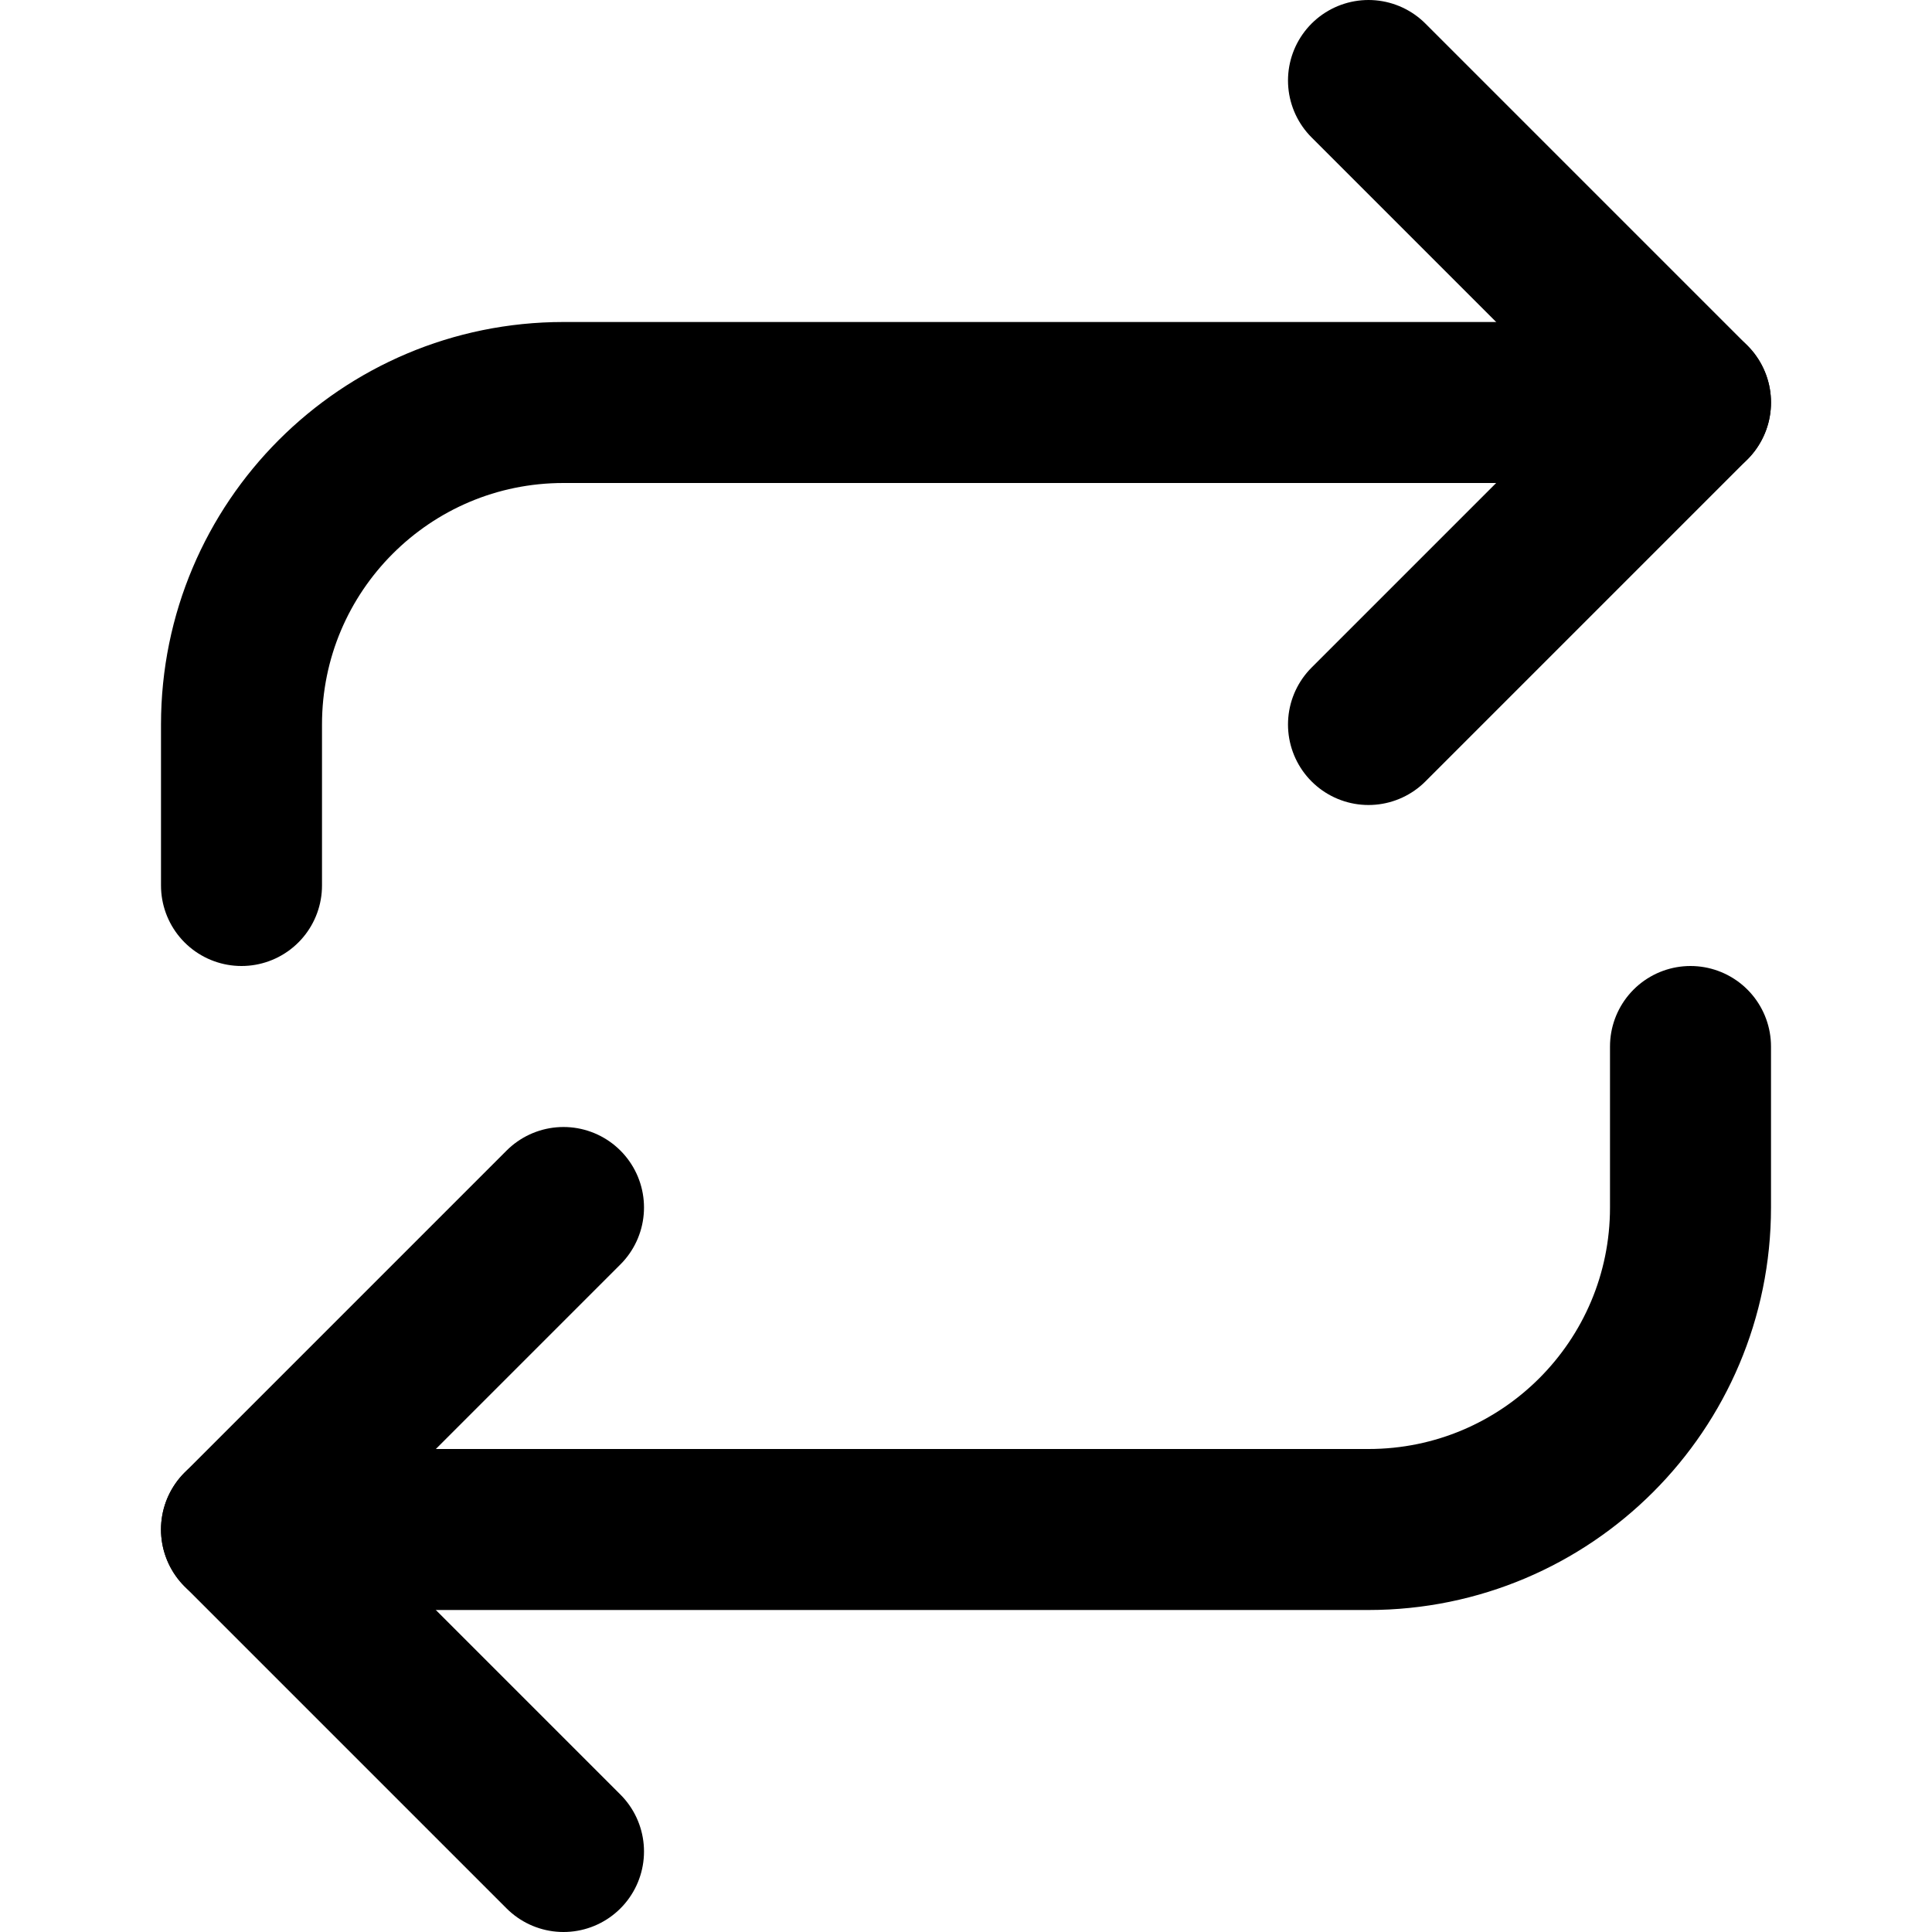
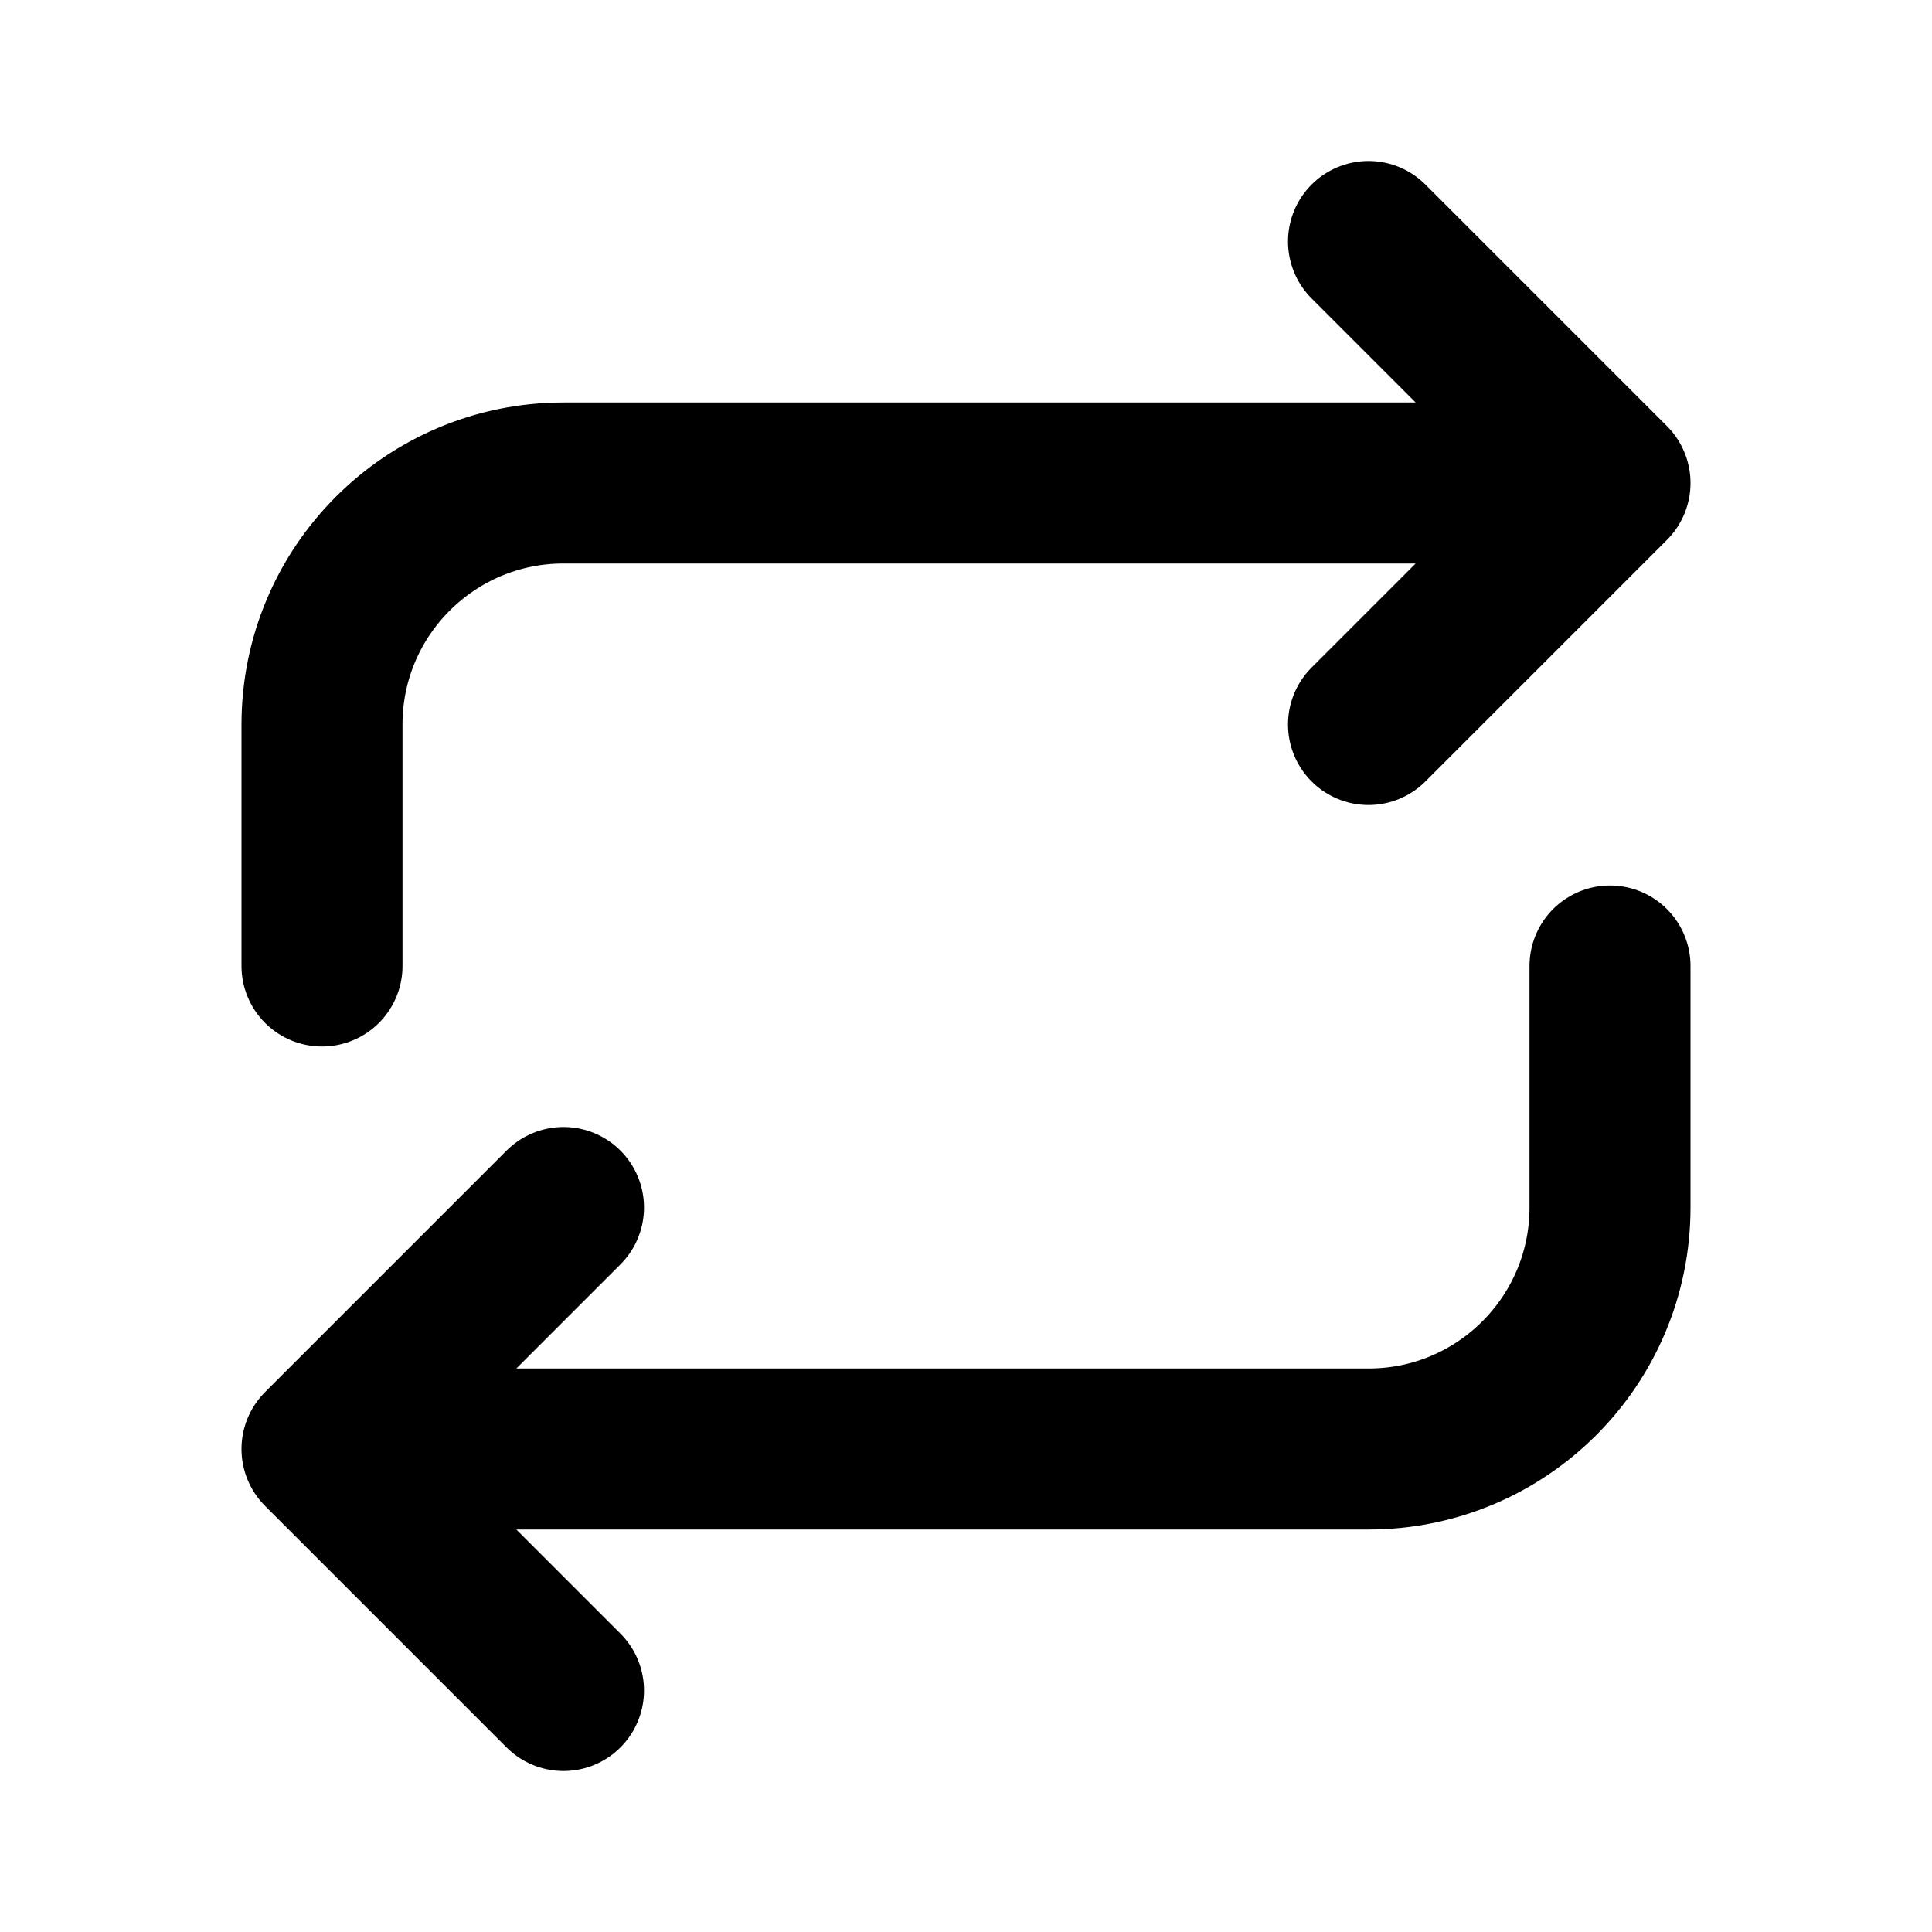
- <svg xmlns="http://www.w3.org/2000/svg" width="12" height="12" viewBox="0 0 24 24" fill="none" stroke="currentColor" stroke-width="2" stroke-linecap="round" stroke-linejoin="round" class="feather feather-repeat">
-   <polyline points="17 1 21 5 17 9" />
-   <path d="M3 11V9a4 4 0 0 1 4-4h14" />
-   <polyline points="7 23 3 19 7 15" />
-   <path d="M21 13v2a4 4 0 0 1-4 4H3" />
+ <svg xmlns="http://www.w3.org/2000/svg" class="icon icon-tabler icon-tabler-repeat" width="12" height="12" viewBox="0 0 24 24" stroke-width="2" stroke="currentColor" fill="none" stroke-linecap="round" stroke-linejoin="round">
+   <path stroke="none" d="M0 0h24v24H0z" fill="none" />
+   <path d="M4 12v-3a3 3 0 0 1 3 -3h13m-3 -3l3 3l-3 3" />
+   <path d="M20 12v3a3 3 0 0 1 -3 3h-13m3 3l-3 -3l3 -3" />
</svg>
